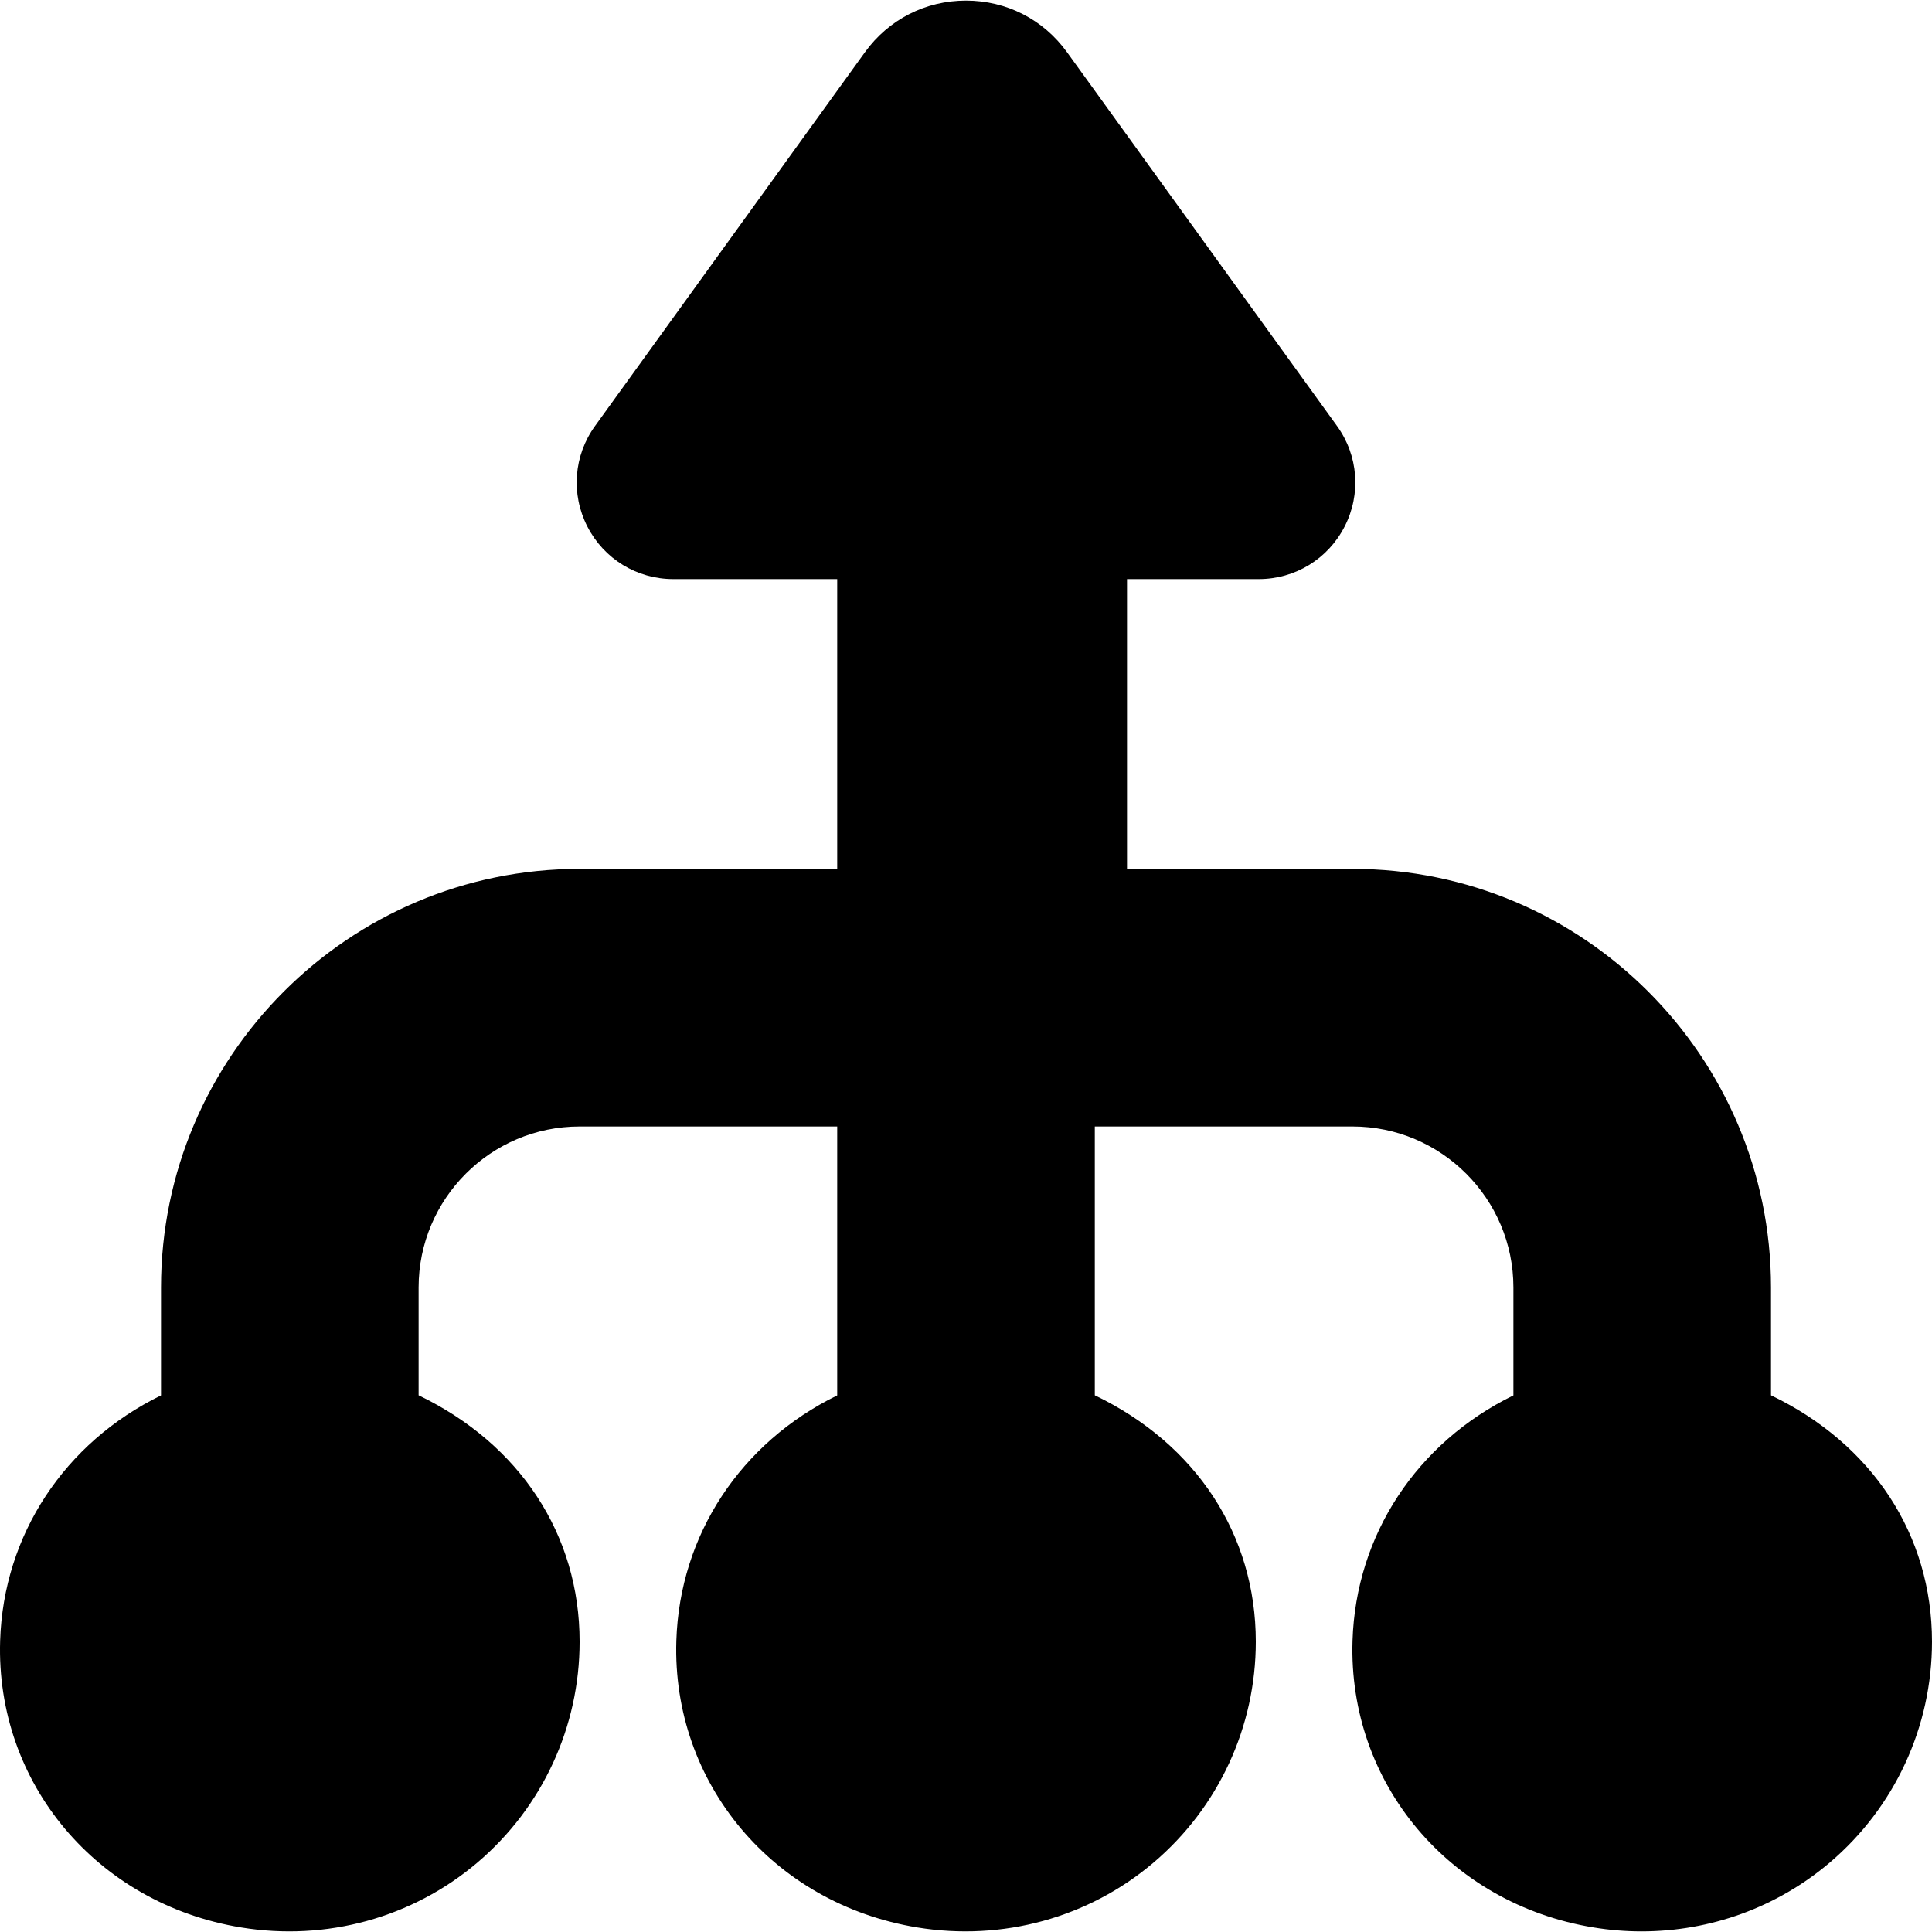
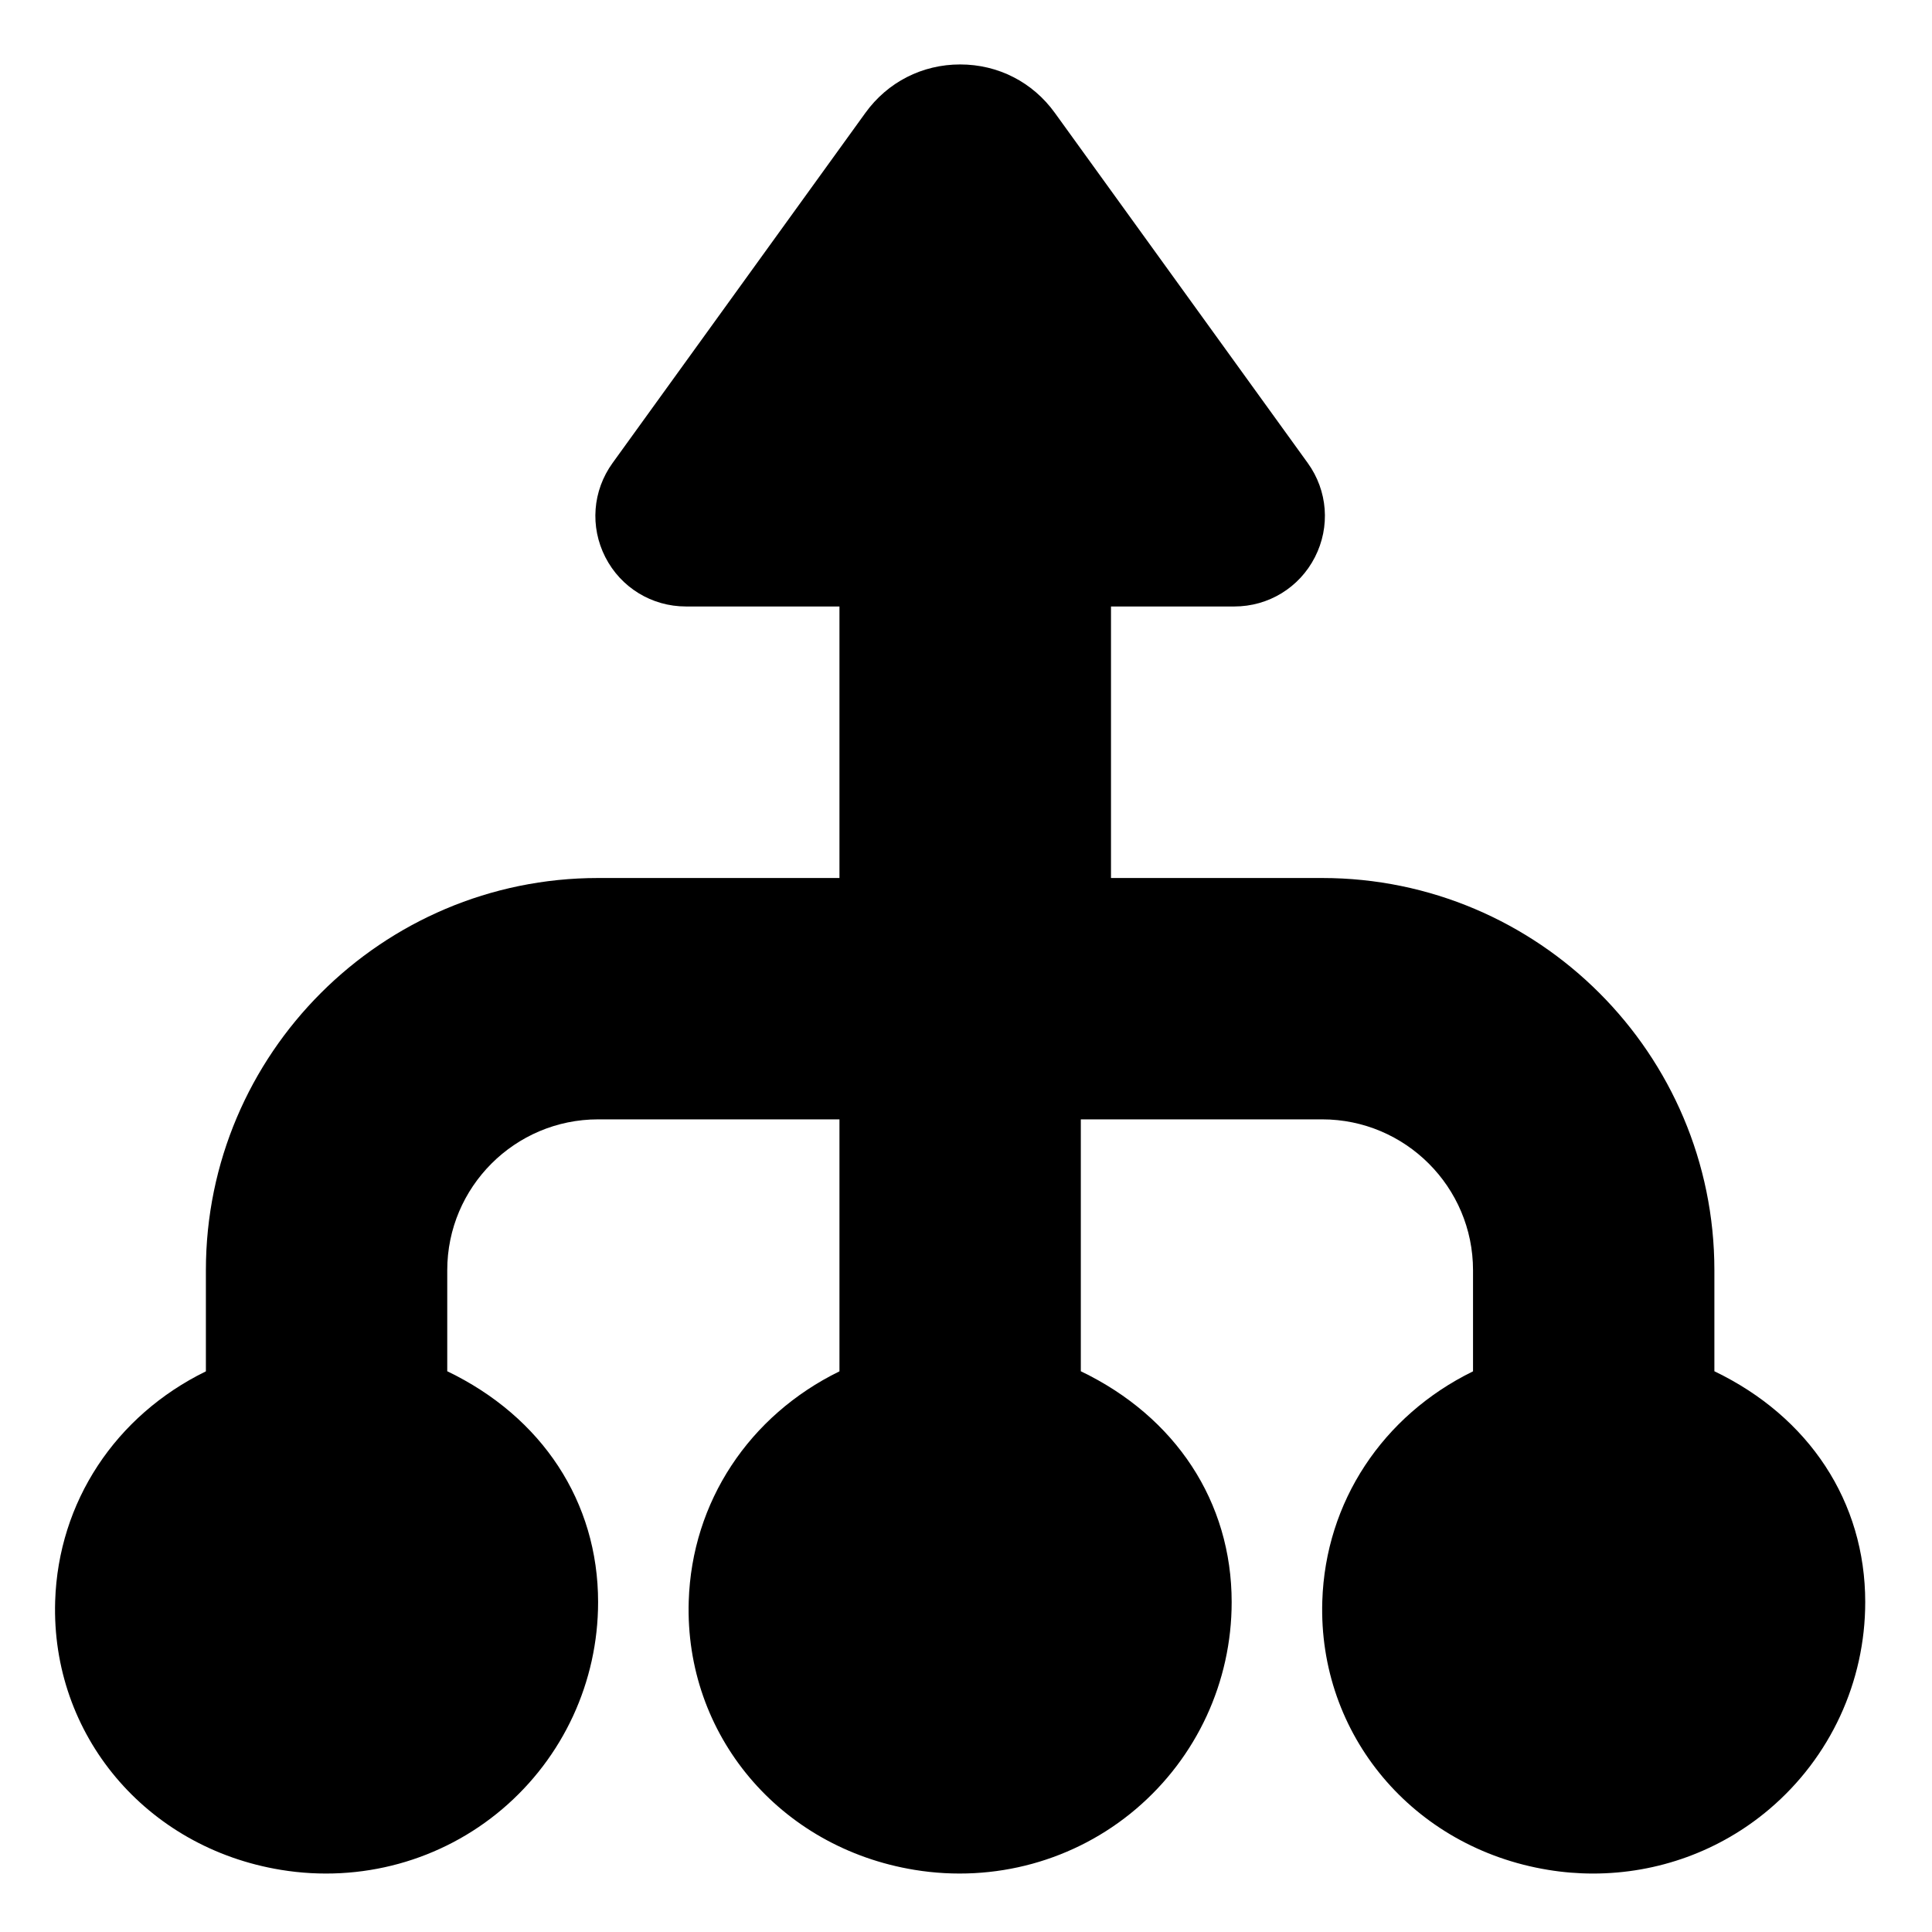
- <svg xmlns="http://www.w3.org/2000/svg" version="1.1" id="Layer_1" x="0px" y="0px" viewBox="0 0 512.004 512.004" style="enable-background:new 0 0 512.004 512.004;" xml:space="preserve">
-   <g>
-     <g>
-       <path d="M469.338,369.777v-28.578c0-61.175-49.766-110.933-110.933-110.933h-59.733v-76.8h34.884    c9.668,0,18.398-5.342,22.793-13.943c4.403-8.602,3.627-18.808-2.031-26.641L282.79,13.852    c-6.281-8.704-16.043-13.696-26.778-13.696h-0.009c-10.735,0-20.506,4.992-26.795,13.696L157.7,112.881    c-5.666,7.834-6.443,18.039-2.048,26.641c4.403,8.602,13.133,13.943,22.801,13.943h43.418v76.8h-68.267    c-61.167,0-110.933,49.758-110.933,110.933v28.604c-25.574,12.518-41.745,36.941-42.633,64.99    c-1.195,37.803,25.668,69.769,63.872,76.015c22.579,3.703,45.397-2.577,62.609-17.203s27.085-35.968,27.085-58.539    c0-28.348-15.829-52.386-42.667-65.289v-28.578c0-23.526,19.14-42.667,42.667-42.667h68.267v71.27    c-25.574,12.518-41.745,36.941-42.633,64.99c-1.195,37.803,25.668,69.769,63.872,76.015c22.579,3.703,45.397-2.577,62.609-17.203    s27.085-35.968,27.085-58.539c0-28.348-15.829-52.386-42.667-65.289v-71.245h68.267c23.526,0,42.667,19.14,42.667,42.667v28.604    c-25.574,12.518-41.745,36.941-42.633,64.99c-1.195,37.803,25.668,69.769,63.872,76.015c4.241,0.7,8.499,1.041,12.723,1.041    c18.244,0,35.908-6.366,49.886-18.244c17.212-14.626,27.085-35.968,27.085-58.539    C512.004,406.718,496.175,382.679,469.338,369.777z" />
-     </g>
-   </g>
-   <g>
- </g>
-   <g>
- </g>
-   <g>
- </g>
-   <g>
- </g>
-   <g>
- </g>
-   <g>
- </g>
-   <g>
- </g>
-   <g>
- </g>
-   <g>
- </g>
-   <g>
- </g>
-   <g>
- </g>
-   <g>
- </g>
-   <g>
- </g>
-   <g>
- </g>
-   <g>
- </g>
+ <svg xmlns="http://www.w3.org/2000/svg" width="16" height="16" viewBox="0 0 16 16">
+   <defs />
+   <path id="path1406" fill="#000000" stroke="none" transform="matrix(0.02927969 0 0 0.02927969 0.4557179 0.529167)" d="M 469.338 369.777 L 469.338 341.199 C 469.338 280.024 419.572 230.266 358.405 230.266 L 298.672 230.266 L 298.672 153.466 L 333.556 153.466 C 343.224 153.466 351.954 148.124 356.349 139.523 C 360.752 130.921 359.976 120.715 354.318 112.882 L 282.79 13.852 C 276.509 5.148 266.747 0.156 256.012 0.156 L 256.003 0.156 C 245.268 0.156 235.497 5.148 229.208 13.852 L 157.7 112.881 C 152.034 120.715 151.257 130.92 155.652 139.522 C 160.055 148.124 168.785 153.465 178.453 153.465 L 221.871 153.465 L 221.871 230.265 L 153.604 230.265 C 92.437 230.265 42.671 280.023 42.671 341.198 L 42.671 369.802 C 17.097 382.32 0.926 406.743 0.038 434.792 C -1.157 472.595 25.706 504.561 63.91 510.807 C 86.489 514.51 109.307 508.23 126.519 493.604 C 143.731 478.978 153.604 457.636 153.604 435.065 C 153.604 406.717 137.775 382.679 110.937 369.776 L 110.937 341.198 C 110.937 317.672 130.077 298.531 153.604 298.531 L 221.871 298.531 L 221.871 369.801 C 196.297 382.319 180.126 406.742 179.238 434.791 C 178.043 472.594 204.906 504.56 243.11 510.806 C 265.689 514.509 288.507 508.229 305.719 493.603 C 322.931 478.977 332.804 457.635 332.804 435.064 C 332.804 406.716 316.975 382.678 290.137 369.775 L 290.137 298.53 L 358.404 298.53 C 381.93 298.53 401.071 317.67 401.071 341.197 L 401.071 369.801 C 375.497 382.319 359.326 406.742 358.438 434.791 C 357.243 472.594 384.106 504.56 422.31 510.806 C 426.551 511.506 430.809 511.847 435.033 511.847 C 453.277 511.847 470.941 505.481 484.919 493.603 C 502.131 478.977 512.004 457.635 512.004 435.064 C 512.004 406.718 496.175 382.679 469.338 369.777 Z" />
</svg>
